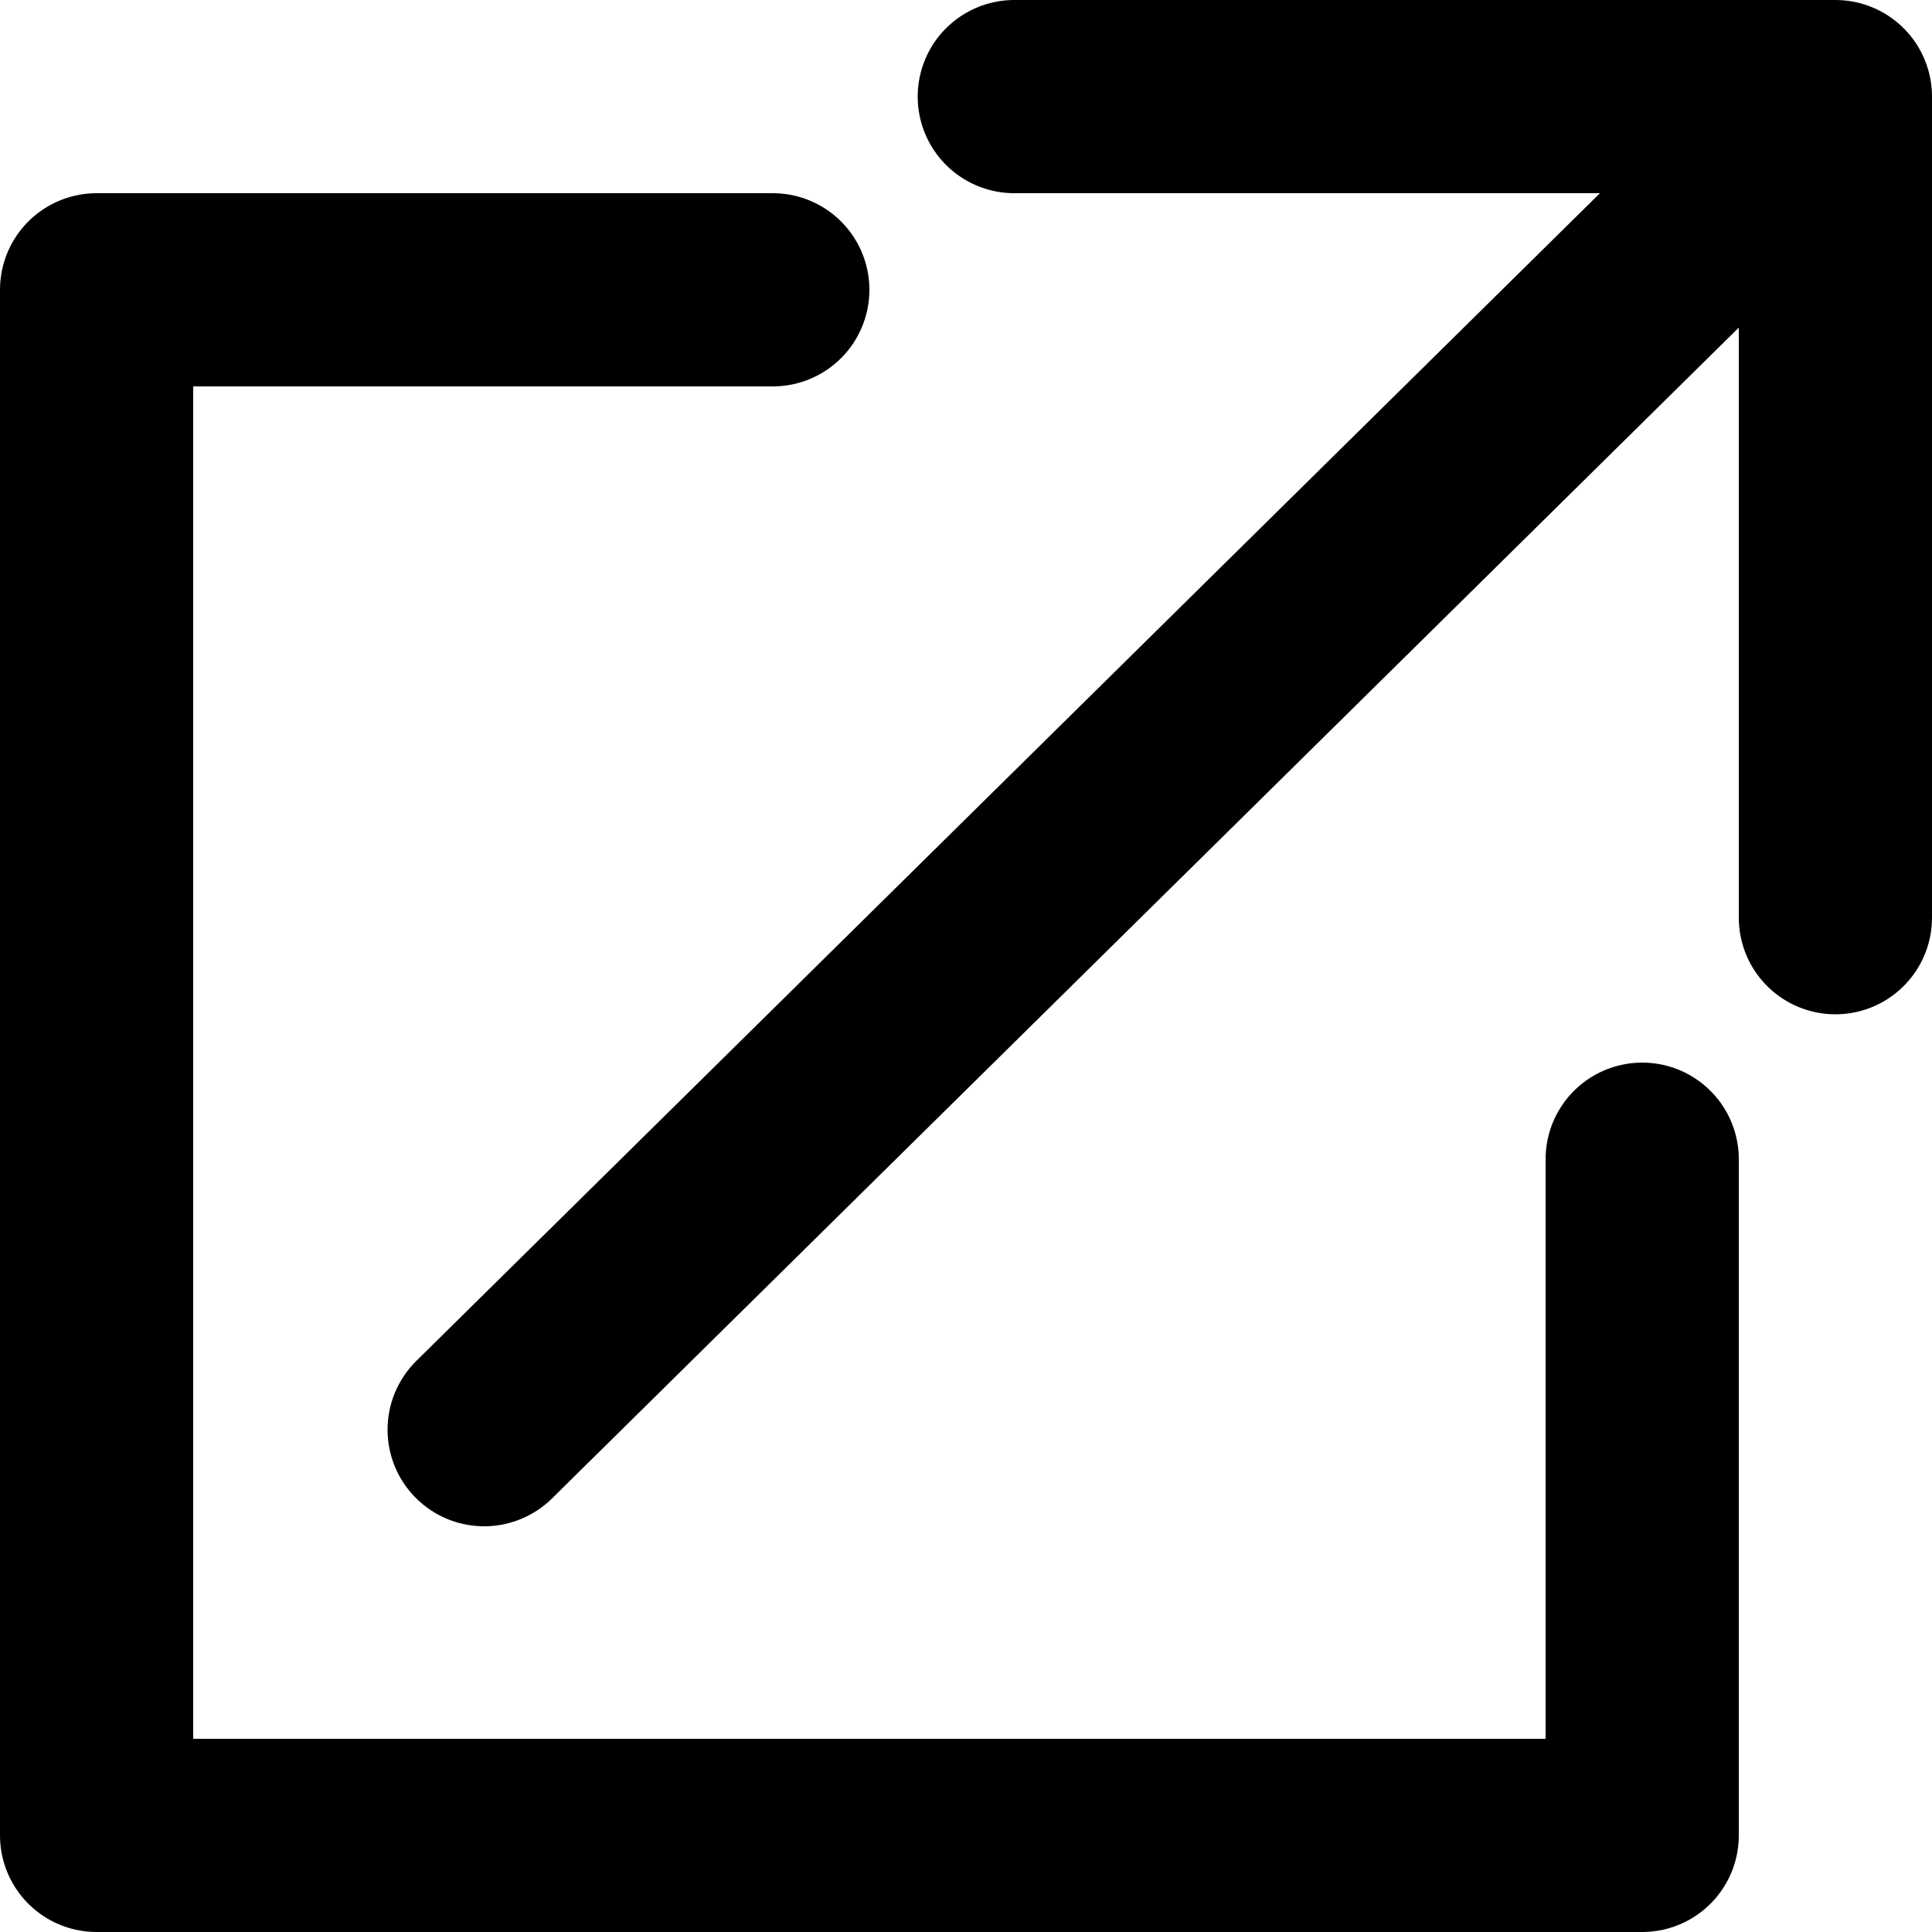
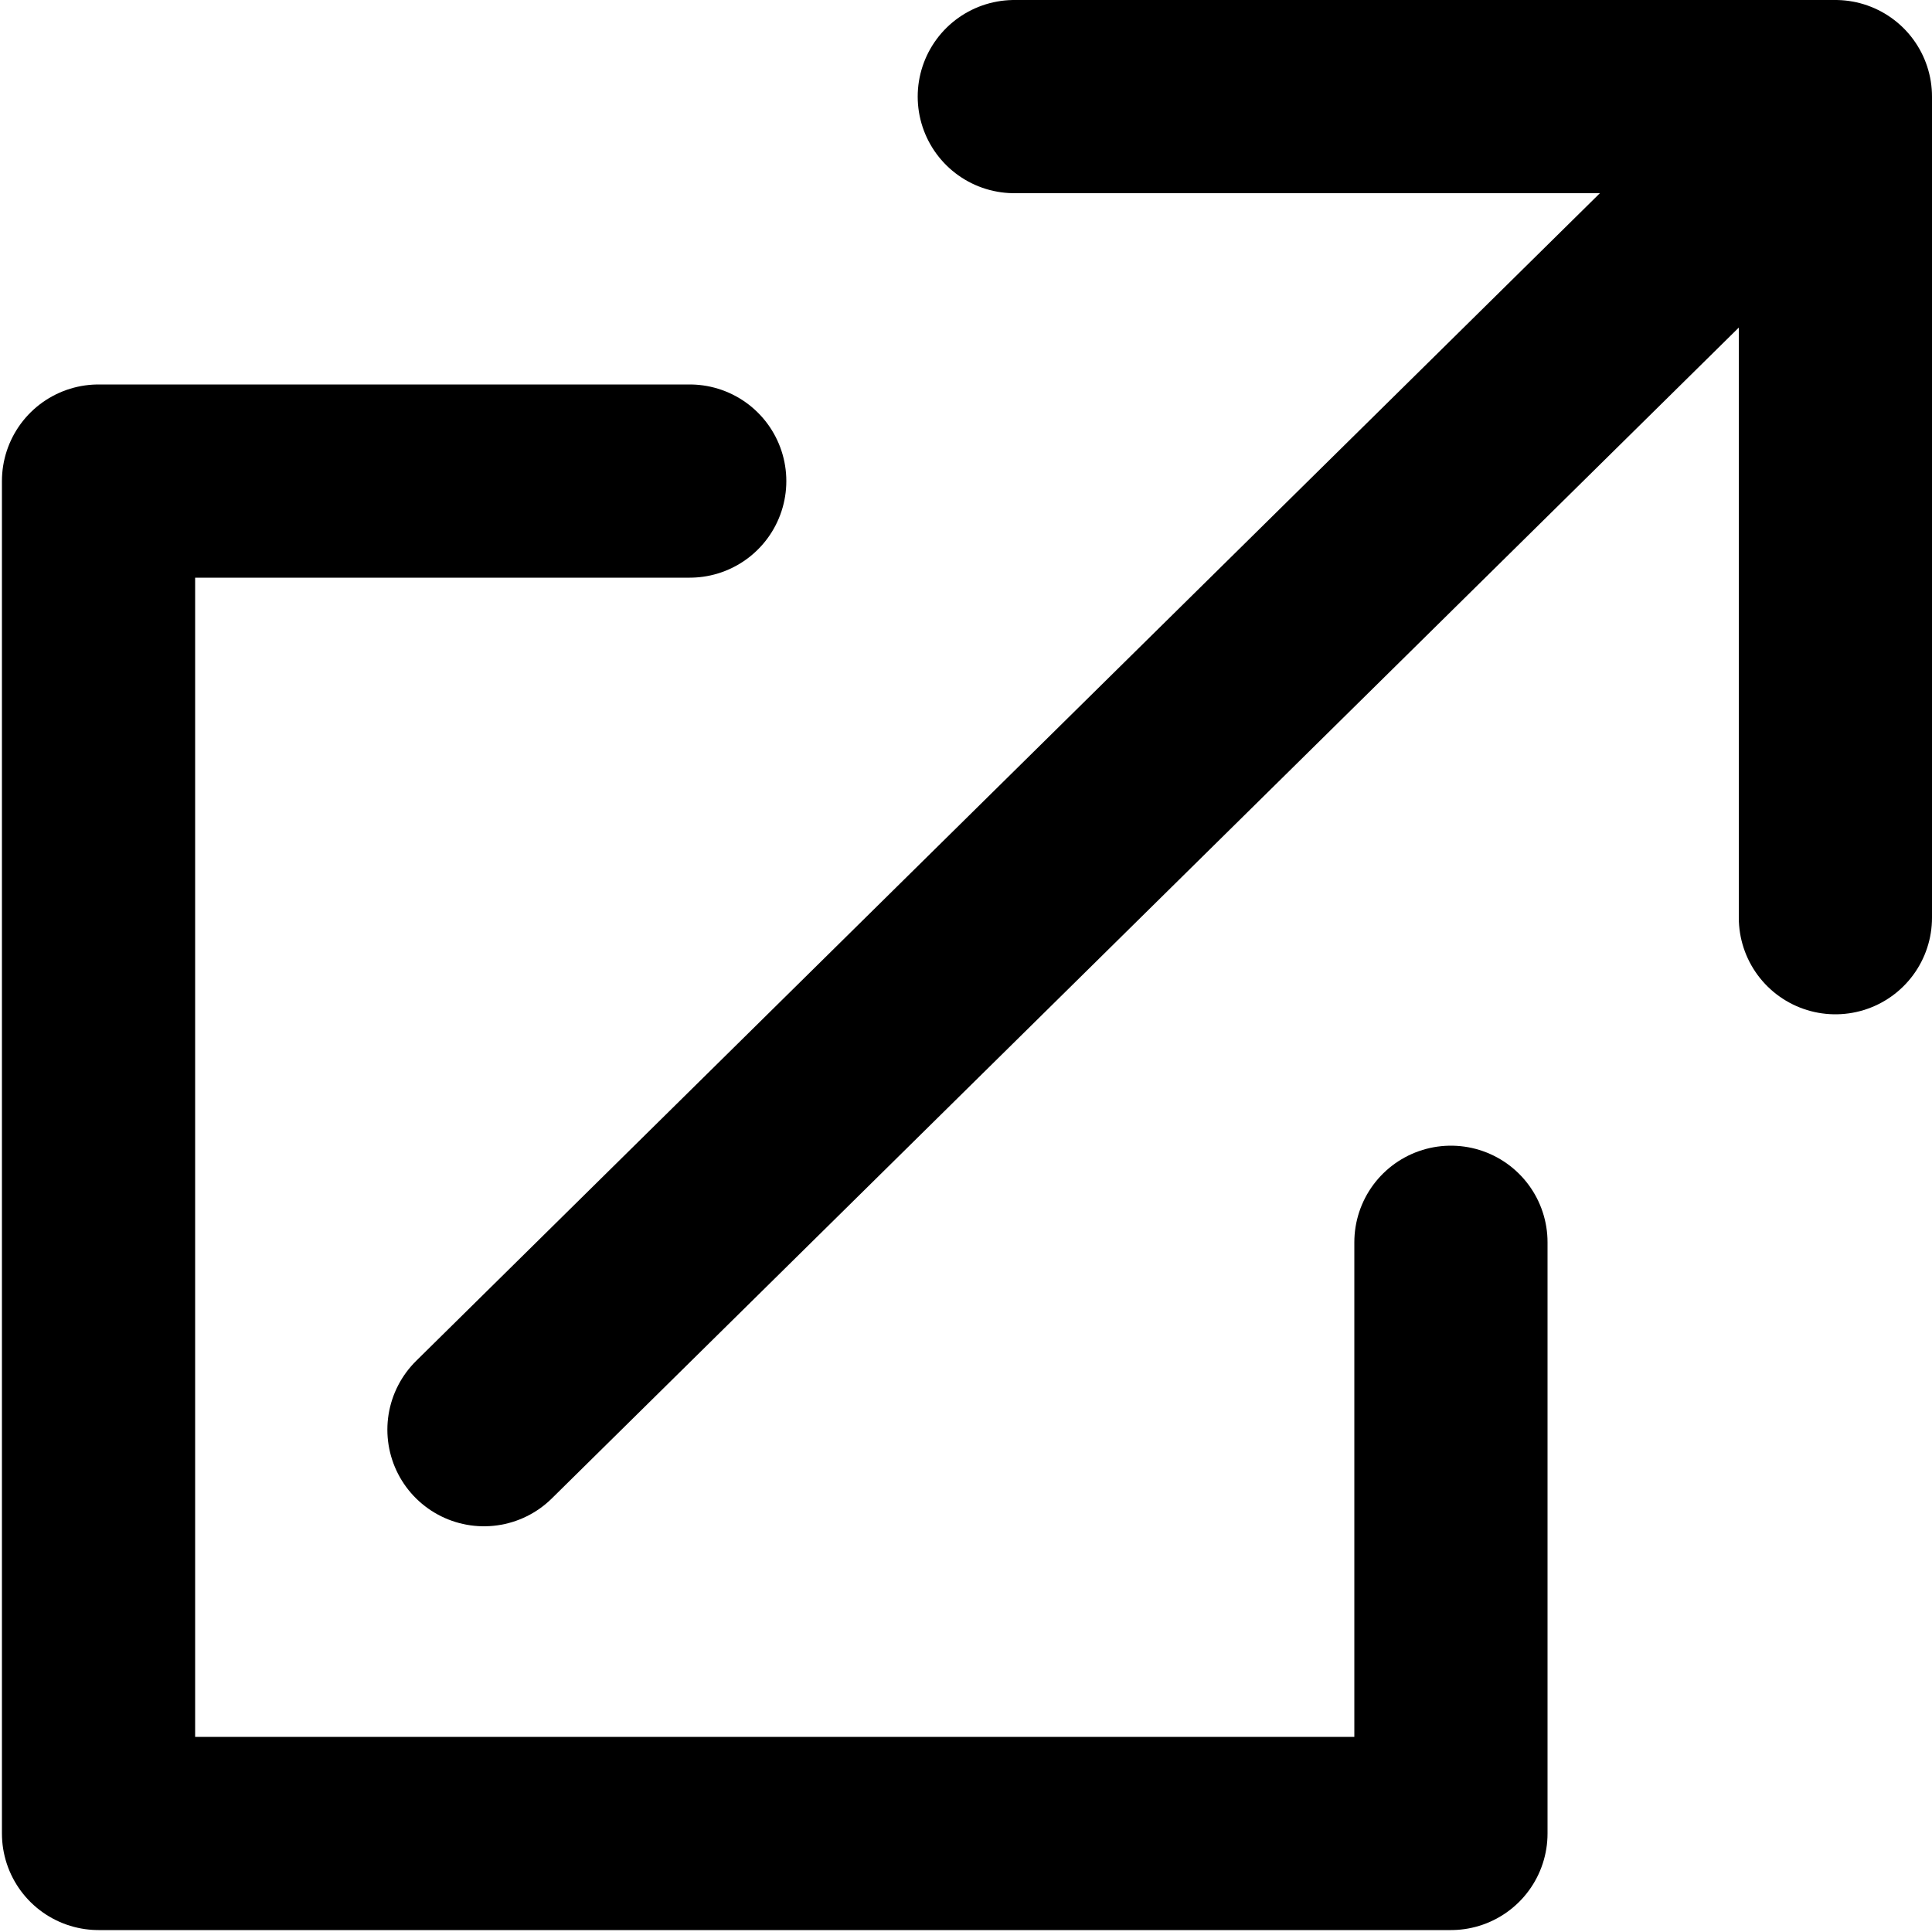
- <svg xmlns="http://www.w3.org/2000/svg" viewBox="0 0 200 200">
-   <g id="b51f8b19-c71c-417c-87b5-8d4cdb750ea4" data-name="External LInk">
-     <polyline points="80 30 10 30 10 190 170 190 170 120" fill="none" stroke="currentColor" stroke-linecap="round" stroke-linejoin="round" stroke-width="20" />
-     <polyline points="105 10 190 10 190 95 190 10 50.12 148" fill="none" stroke="currentColor" stroke-linecap="round" stroke-linejoin="round" stroke-width="20" />
+ <svg xmlns="http://www.w3.org/2000/svg" version="1.1" id="Layer_1" x="0px" y="0px" viewBox="0 0 200 200" style="enable-background:new 0 0 200 200;" xml:space="preserve">
+   <style type="text/css">
+ 	.st0{fill:none;stroke:currentColor;stroke-width:20;stroke-linecap:round;stroke-linejoin:round;}
+ </style>
+   <g id="b51f8b19-c71c-417c-87b5-8d4cdb750ea4">
+     <polyline class="st0" points="71.4,49.8 10.2,49.8 10.2,189.8 150.2,189.8 150.2,128.6  " />
+     <polyline class="st0" points="105,10 190,10 190,95 190,10 50.1,148  " />
  </g>
</svg>
